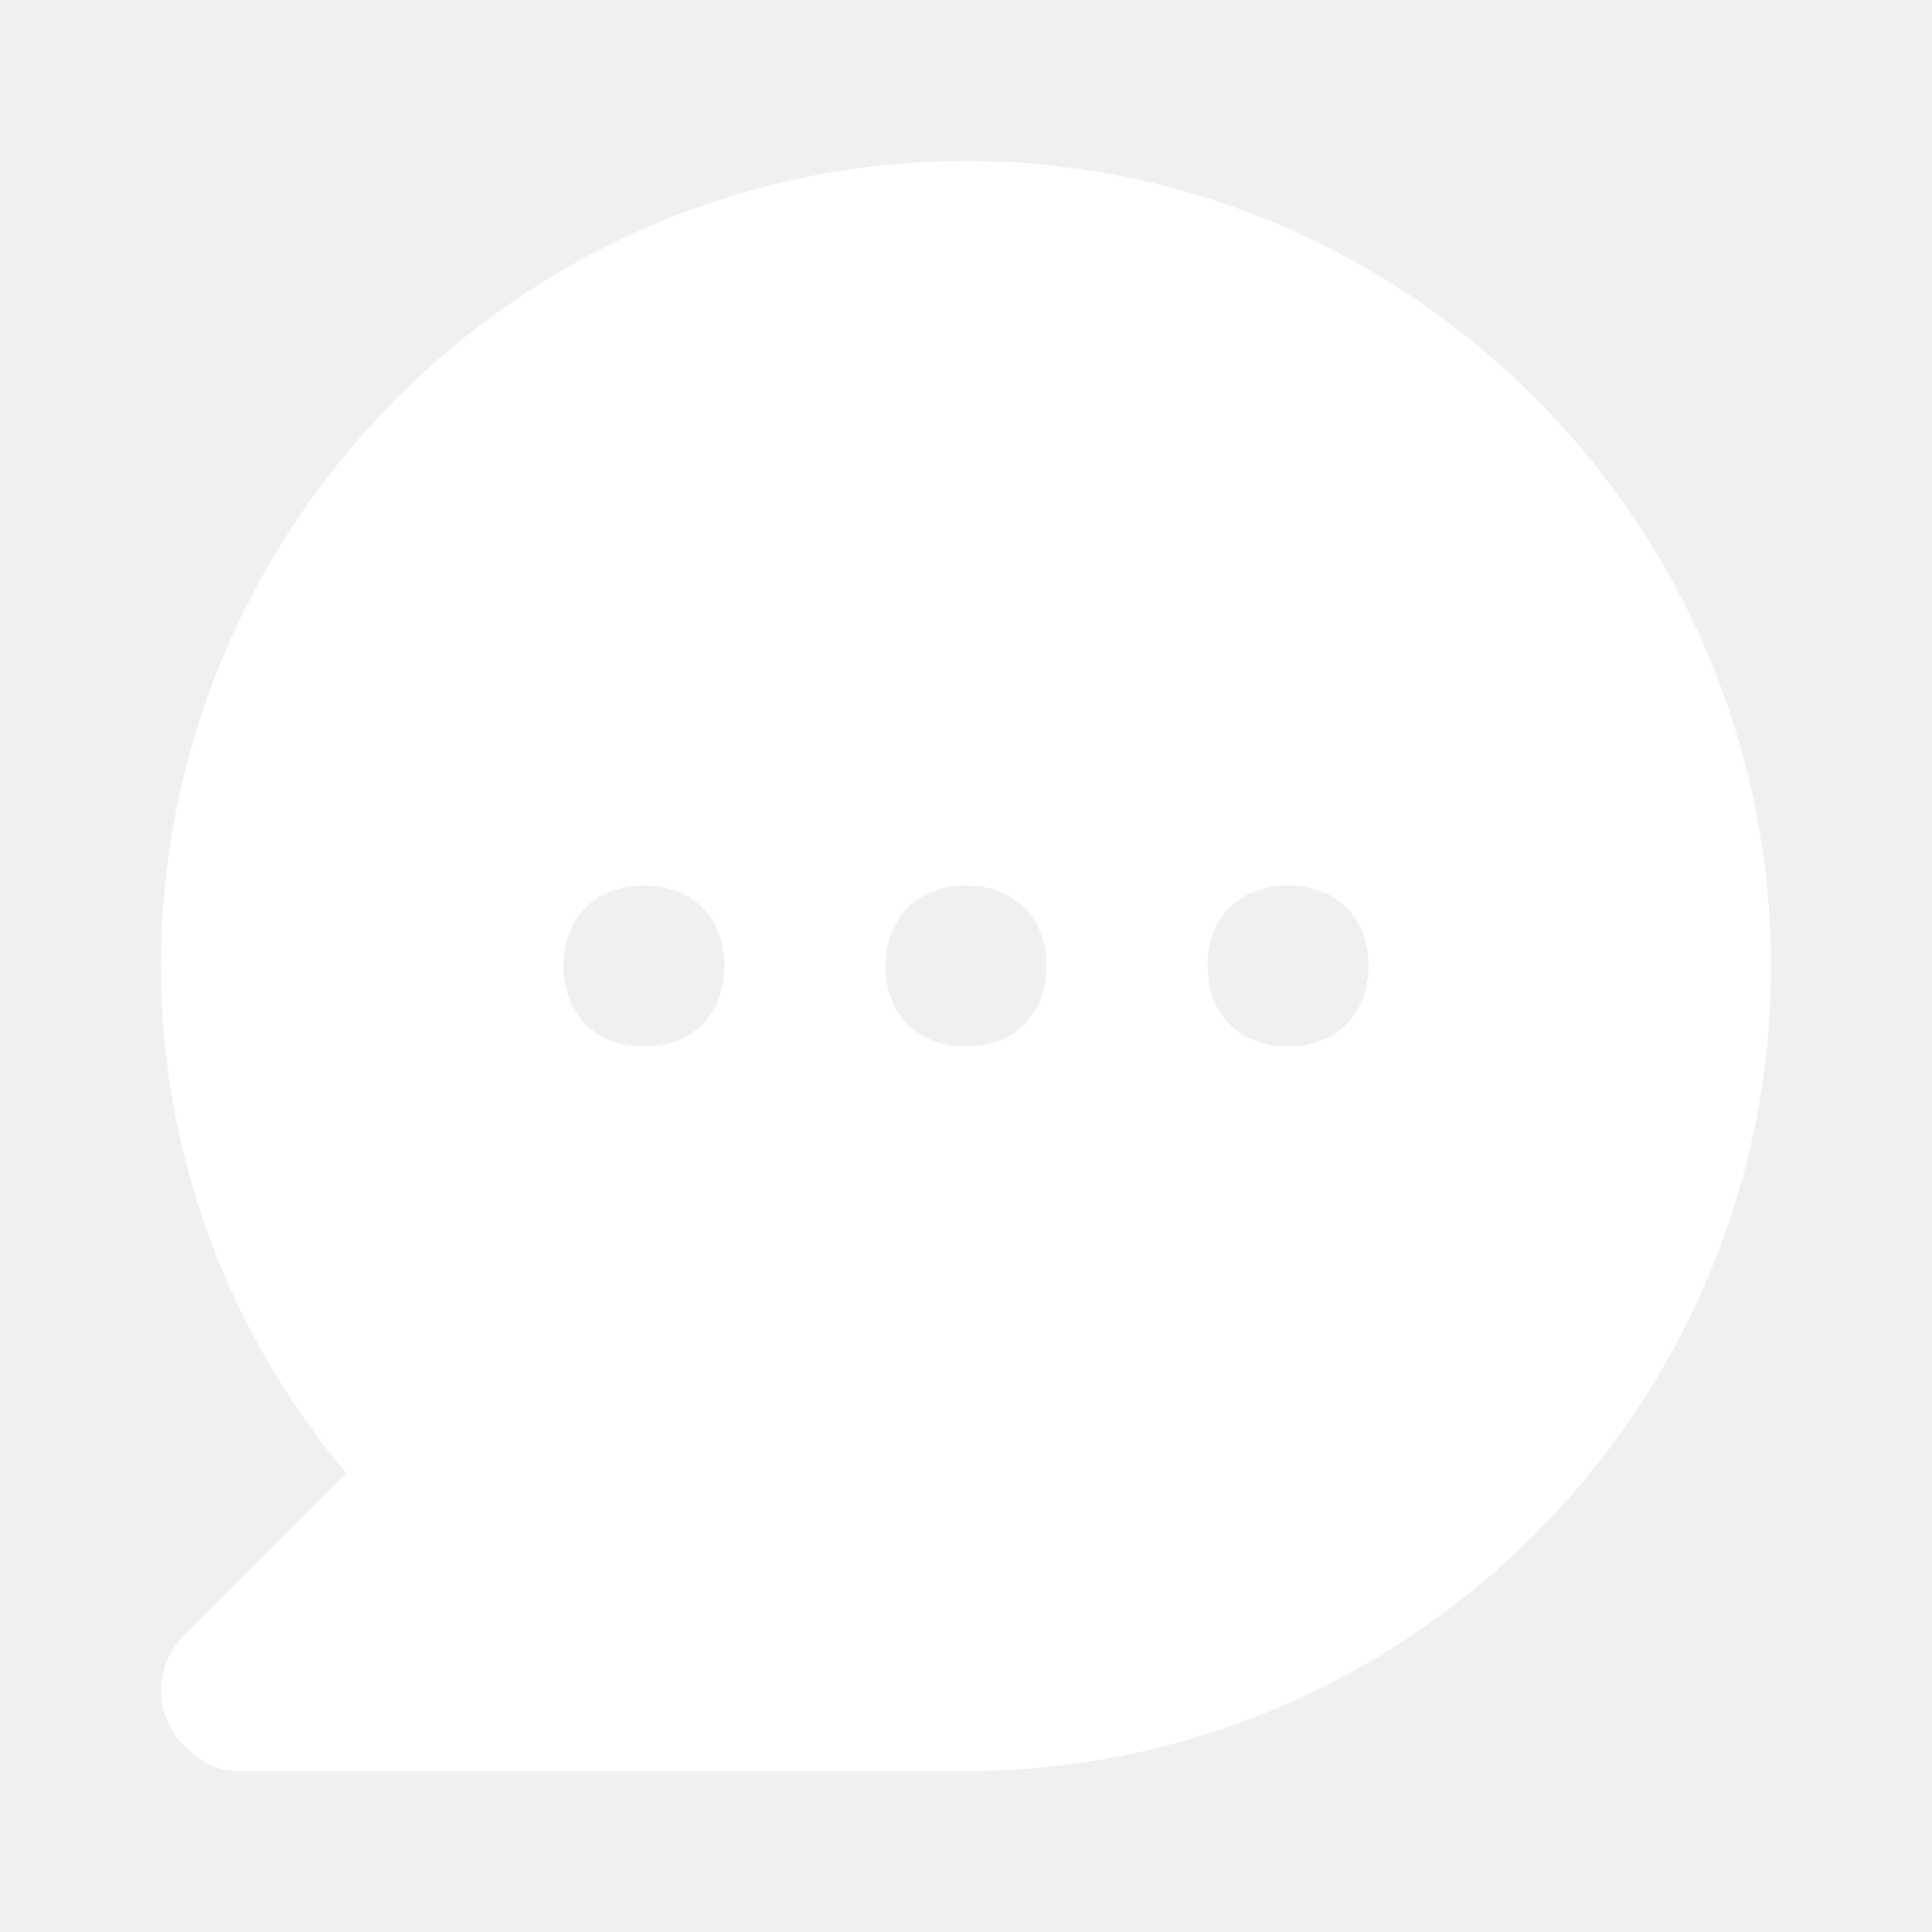
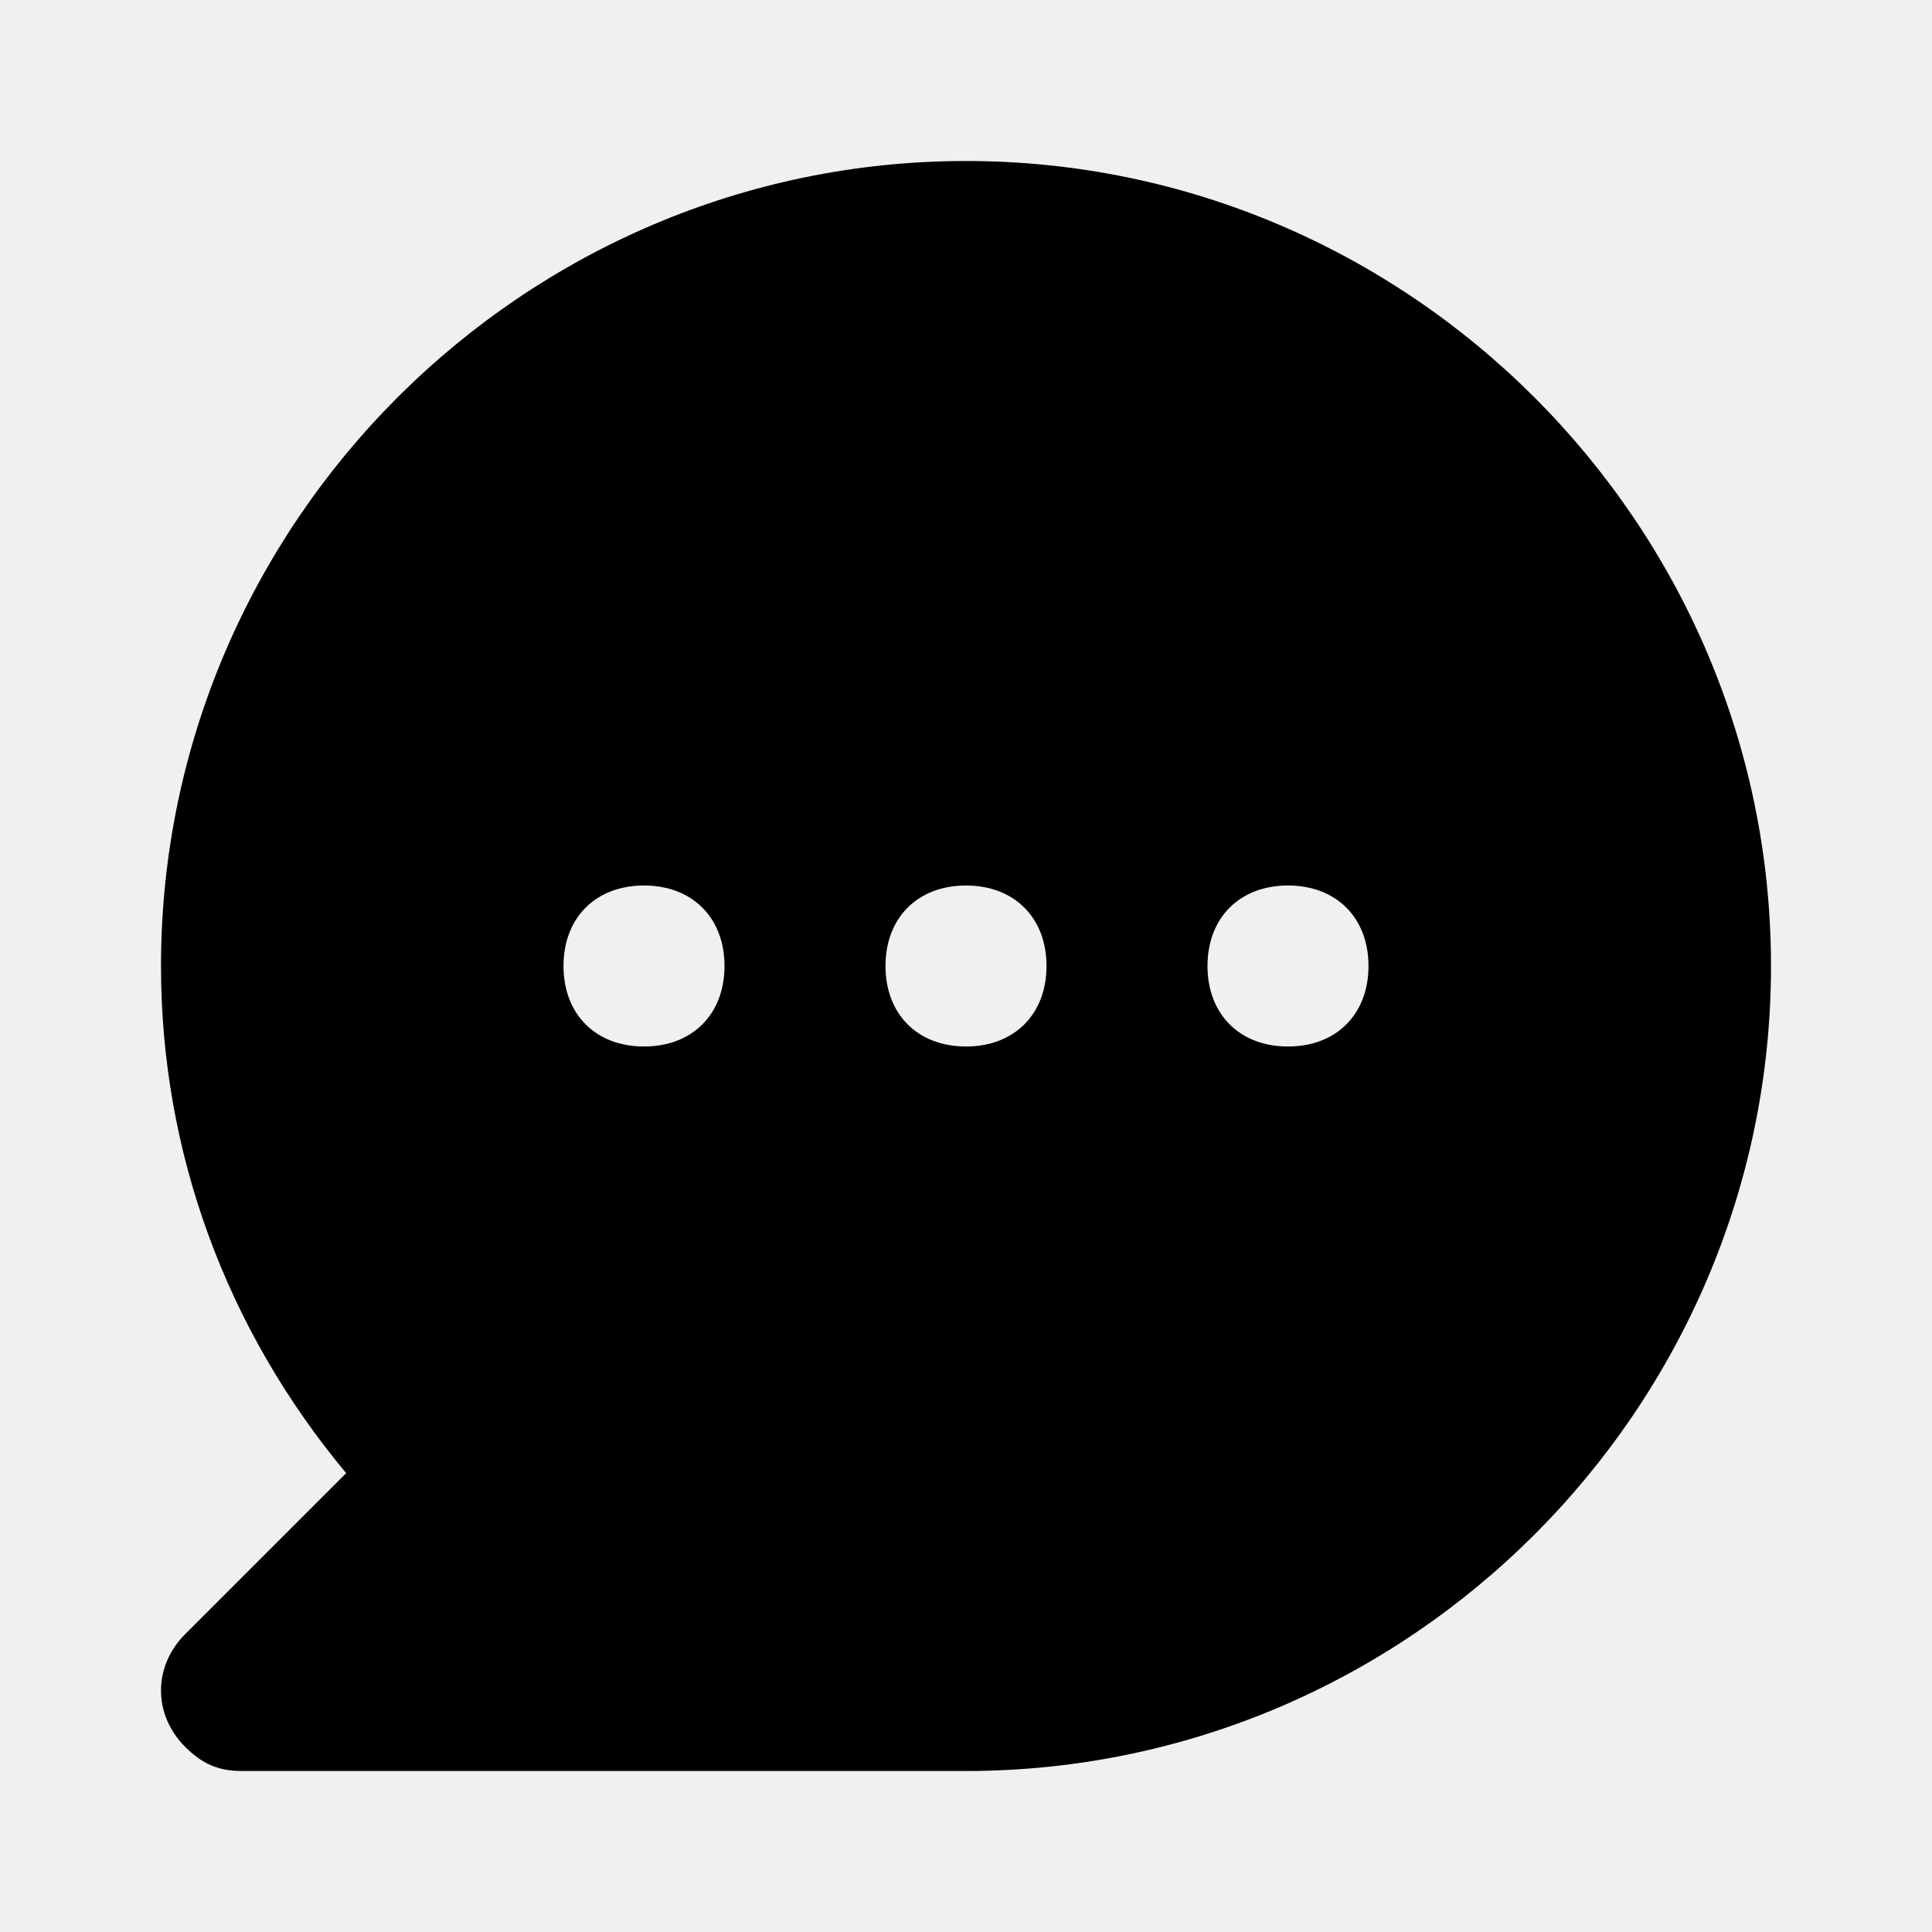
- <svg xmlns="http://www.w3.org/2000/svg" fill="#fff" viewBox="0 0 24 24" enable-background="new 0 0 24 24">
+ <svg xmlns="http://www.w3.org/2000/svg" fill="currentColor" viewBox="0 0 24 24" enable-background="new 0 0 24 24">
  <g id="SVGRepo_bgCarrier" stroke-width="0" />
  <g id="SVGRepo_tracerCarrier" stroke-linecap="round" stroke-linejoin="round" />
  <g id="SVGRepo_iconCarrier">
    <path d="M12,2C6.5,2,2,6.5,2,12c0,2.3,0.8,4.5,2.3,6.3l-2,2c-0.4,0.4-0.4,1,0,1.4C2.5,21.9,2.7,22,3,22h9c5.5,0,10-4.5,10-10S17.5,2,12,2z M8,13c-0.6,0-1-0.4-1-1s0.4-1,1-1s1,0.4,1,1S8.6,13,8,13z M12,13c-0.6,0-1-0.4-1-1s0.4-1,1-1s1,0.4,1,1S12.6,13,12,13z M16,13c-0.6,0-1-0.4-1-1s0.4-1,1-1s1,0.4,1,1S16.6,13,16,13z" />
  </g>
</svg>
